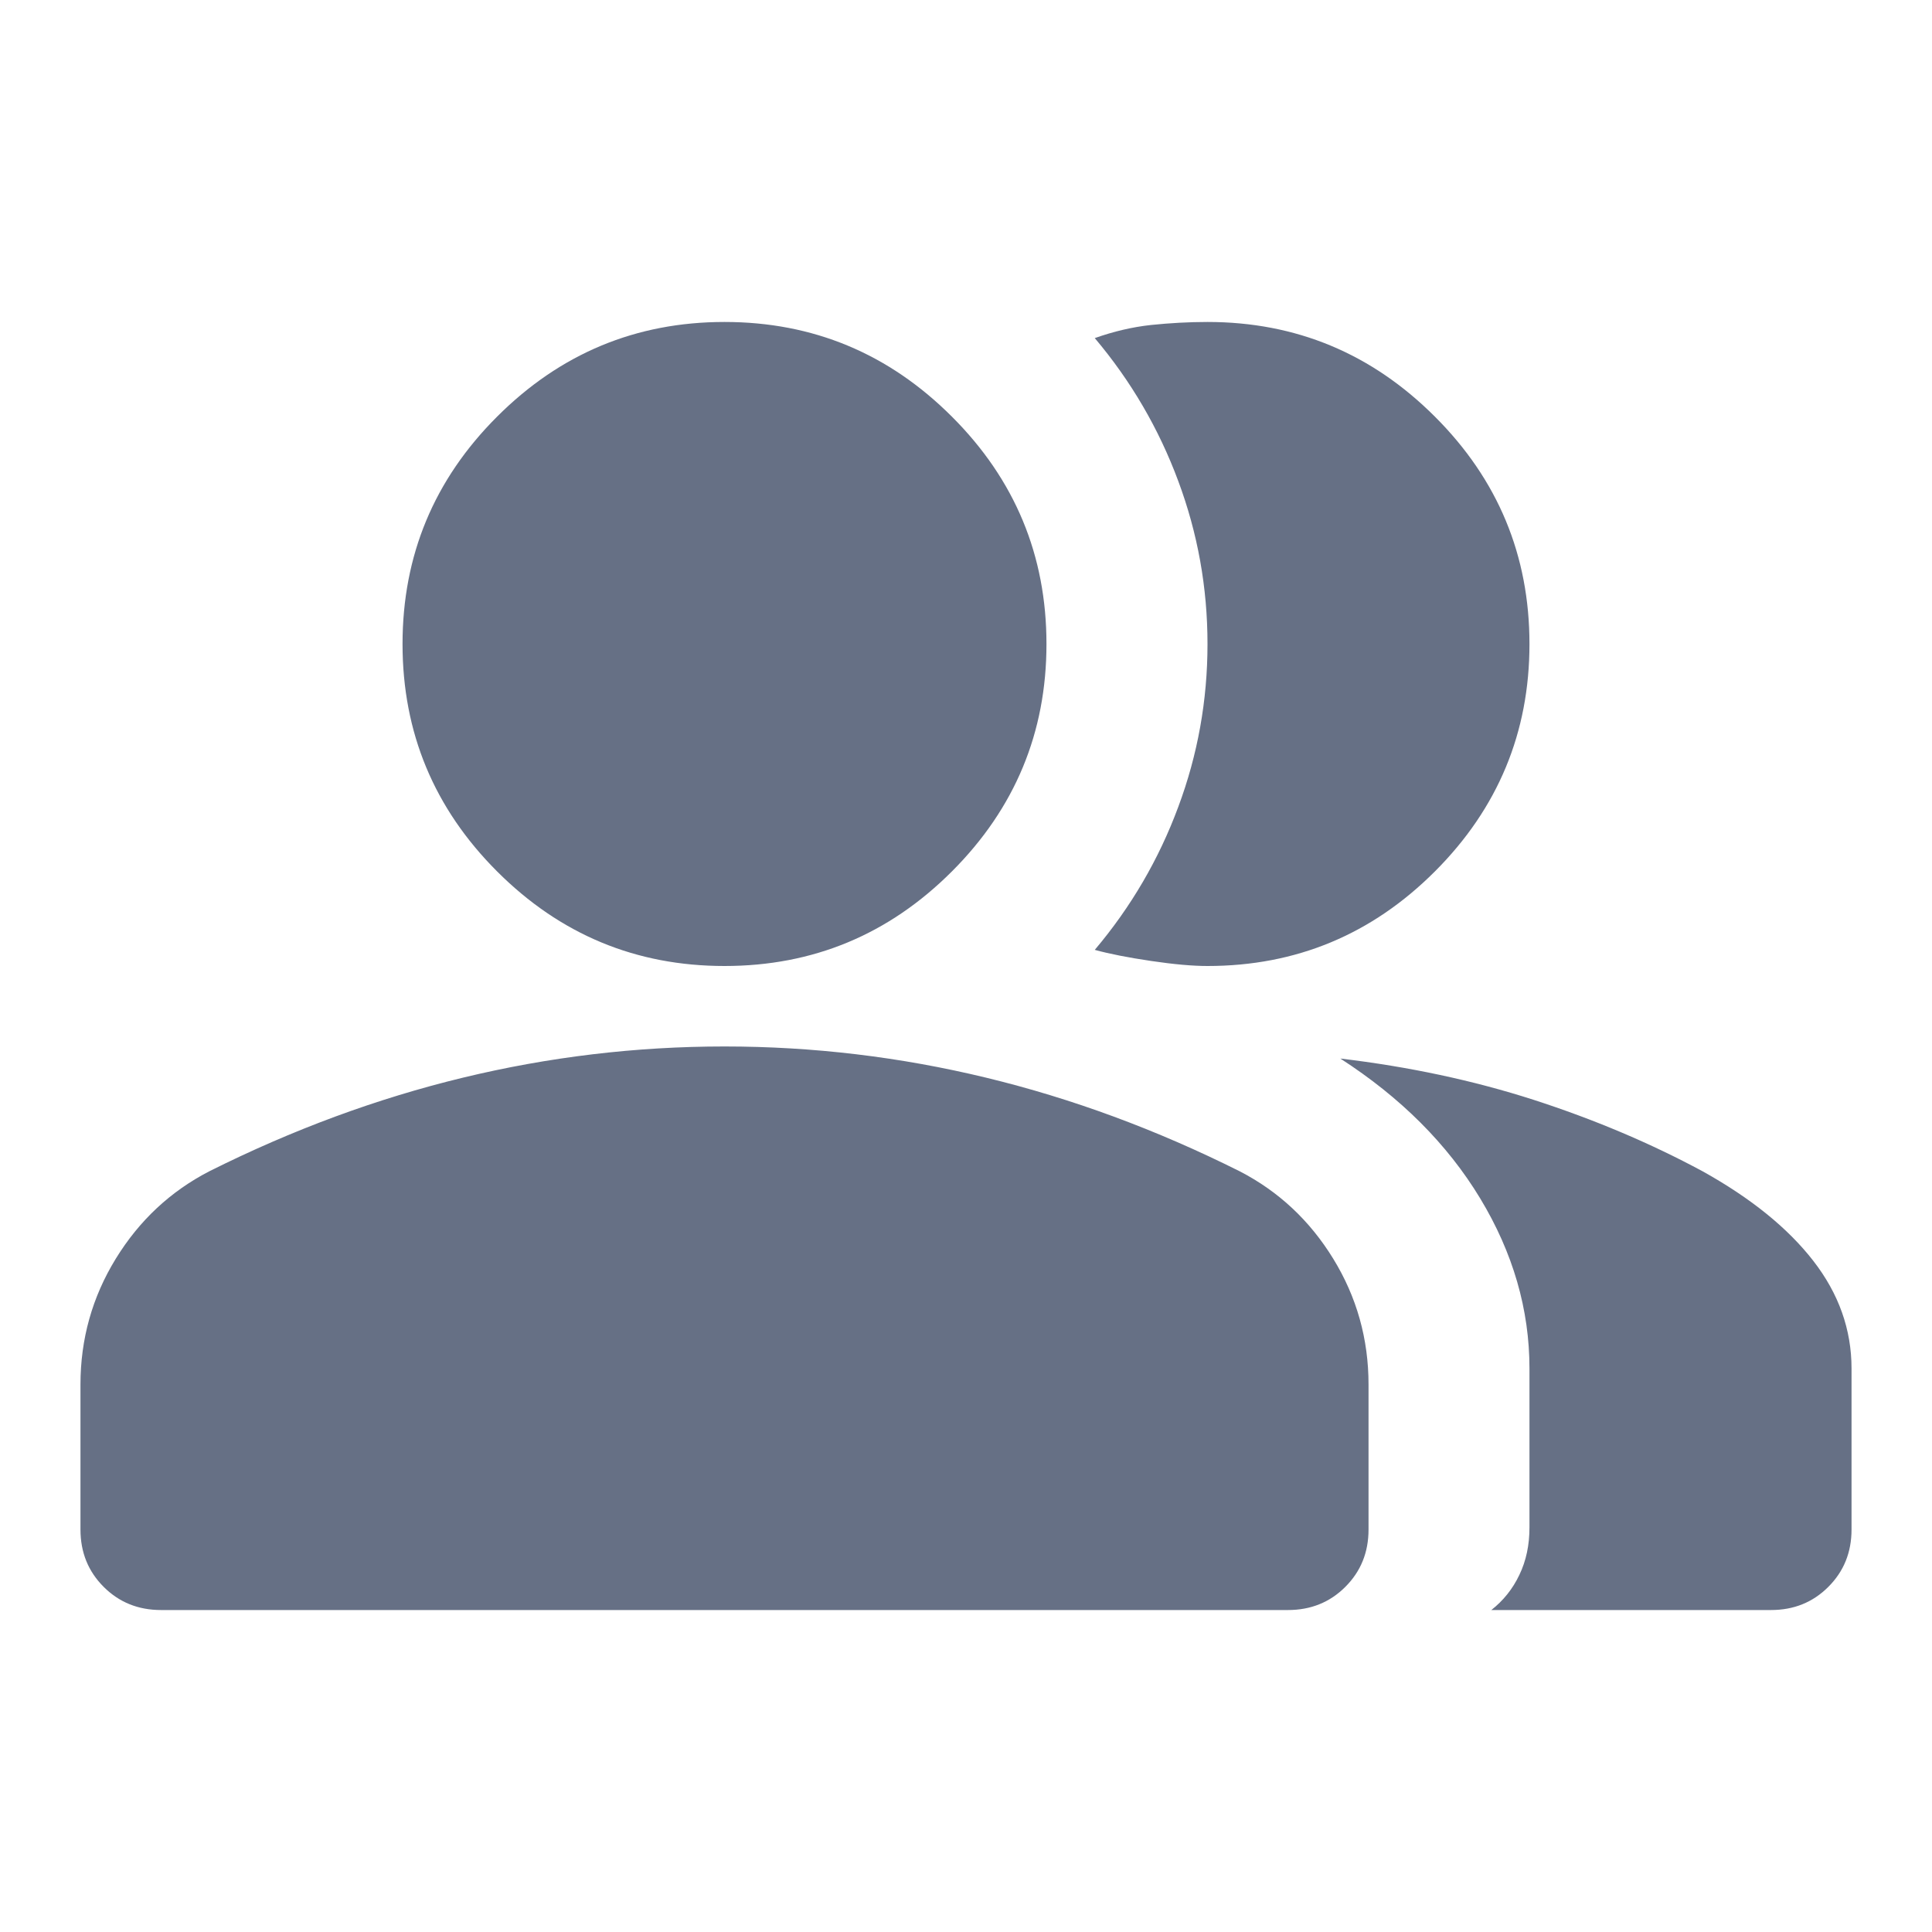
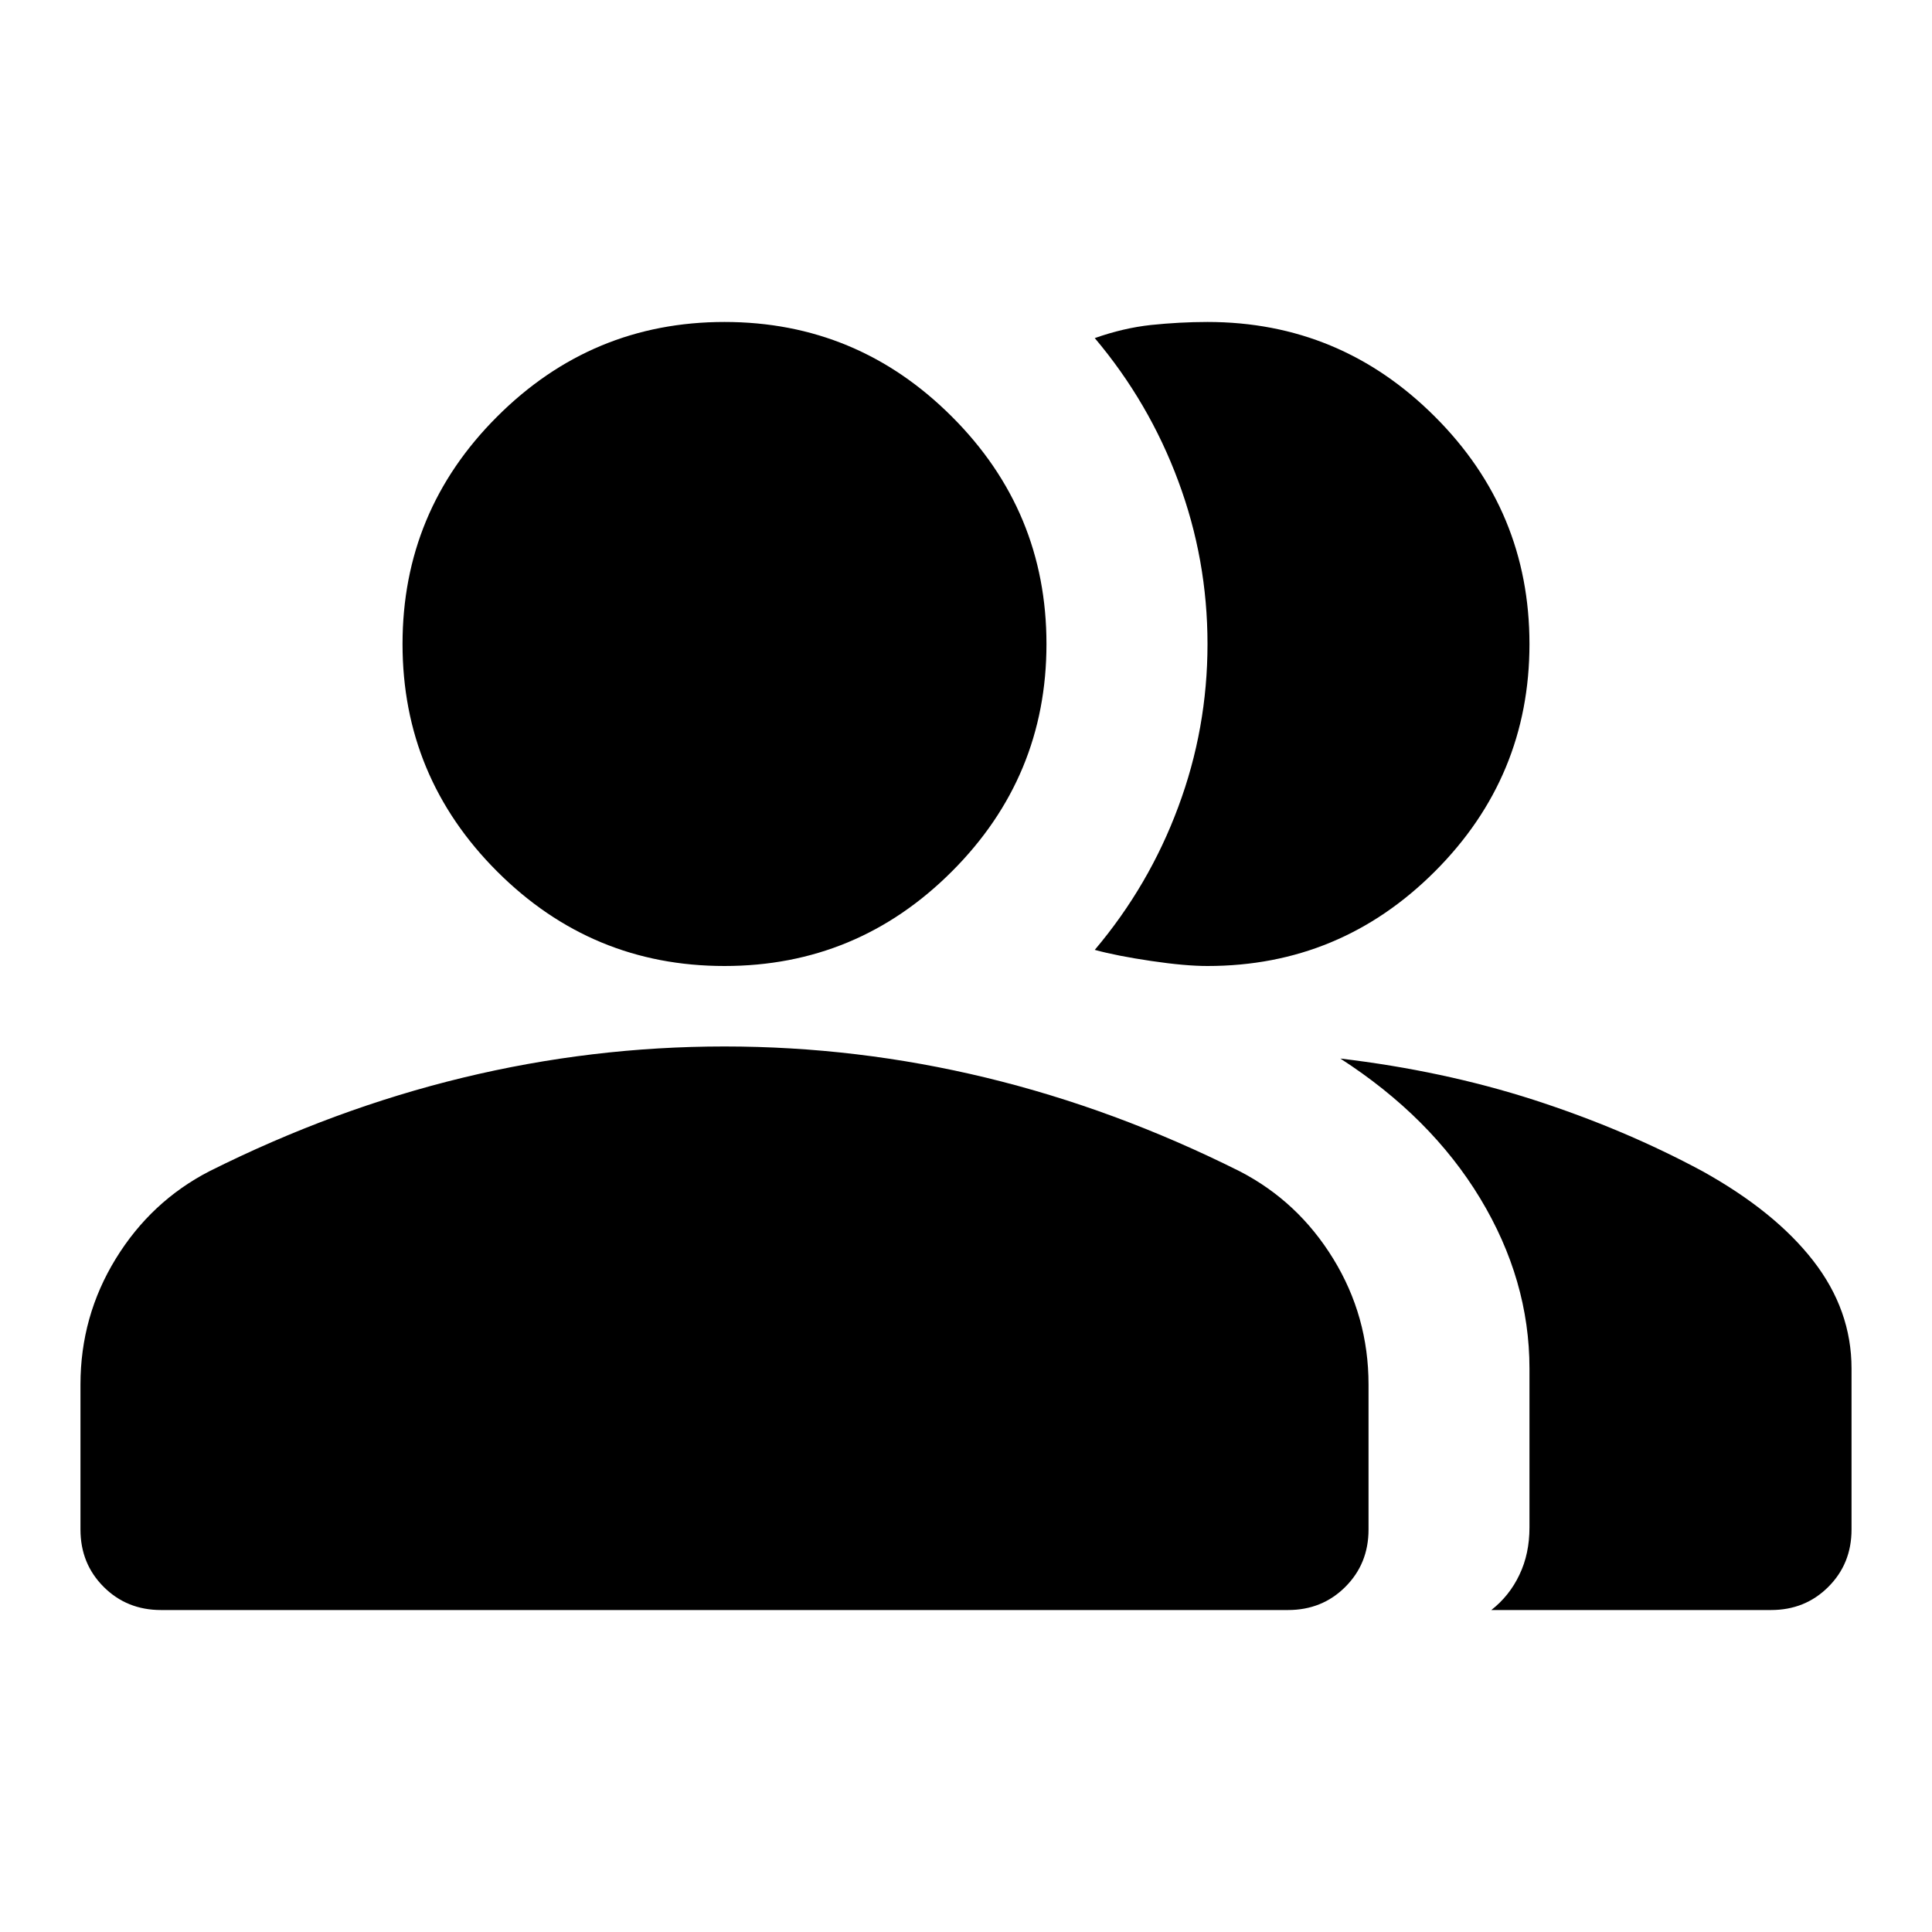
<svg xmlns="http://www.w3.org/2000/svg" width="20" height="20" viewBox="0 0 20 20" fill="none">
  <mask id="mask0_3894_113" style="mask-type:alpha" maskUnits="userSpaceOnUse" x="0" y="0" width="20" height="20">
    <rect width="20" height="20" fill="#D9D9D9" />
  </mask>
  <g mask="url(#mask0_3894_113)">
-     <path d="M1.667 16.667C1.431 16.667 1.233 16.587 1.073 16.427C0.913 16.267 0.833 16.07 0.833 15.833V14.333C0.833 13.861 0.955 13.427 1.198 13.031C1.441 12.635 1.764 12.333 2.167 12.125C3.028 11.694 3.903 11.371 4.792 11.156C5.681 10.941 6.583 10.833 7.5 10.833C8.417 10.833 9.319 10.941 10.208 11.156C11.097 11.371 11.972 11.694 12.833 12.125C13.236 12.333 13.559 12.635 13.802 13.031C14.045 13.427 14.167 13.861 14.167 14.333V15.833C14.167 16.07 14.087 16.267 13.927 16.427C13.767 16.587 13.569 16.667 13.333 16.667H1.667ZM15.438 16.667C15.562 16.57 15.66 16.448 15.729 16.302C15.799 16.156 15.833 15.993 15.833 15.812V14.167C15.833 13.556 15.663 12.969 15.323 12.406C14.983 11.844 14.5 11.361 13.875 10.958C14.583 11.042 15.25 11.184 15.875 11.385C16.5 11.587 17.083 11.833 17.625 12.125C18.125 12.403 18.507 12.712 18.771 13.052C19.035 13.392 19.167 13.764 19.167 14.167V15.833C19.167 16.07 19.087 16.267 18.927 16.427C18.767 16.587 18.57 16.667 18.333 16.667H15.438ZM7.5 10C6.583 10 5.799 9.674 5.146 9.021C4.493 8.368 4.167 7.583 4.167 6.667C4.167 5.75 4.493 4.965 5.146 4.313C5.799 3.66 6.583 3.333 7.5 3.333C8.417 3.333 9.201 3.66 9.854 4.313C10.507 4.965 10.833 5.75 10.833 6.667C10.833 7.583 10.507 8.368 9.854 9.021C9.201 9.674 8.417 10 7.5 10ZM15.833 6.667C15.833 7.583 15.507 8.368 14.854 9.021C14.201 9.674 13.417 10 12.5 10C12.347 10 12.153 9.983 11.917 9.948C11.681 9.913 11.486 9.875 11.333 9.833C11.708 9.389 11.996 8.896 12.197 8.354C12.399 7.813 12.5 7.25 12.5 6.667C12.5 6.083 12.399 5.521 12.197 4.979C11.996 4.438 11.708 3.944 11.333 3.5C11.528 3.431 11.722 3.385 11.917 3.364C12.111 3.344 12.306 3.333 12.5 3.333C13.417 3.333 14.201 3.66 14.854 4.313C15.507 4.965 15.833 5.75 15.833 6.667Z" fill="#667085" />
+     <path d="M1.667 16.667C1.431 16.667 1.233 16.587 1.073 16.427C0.913 16.267 0.833 16.07 0.833 15.833V14.333C0.833 13.861 0.955 13.427 1.198 13.031C1.441 12.635 1.764 12.333 2.167 12.125C3.028 11.694 3.903 11.371 4.792 11.156C5.681 10.941 6.583 10.833 7.5 10.833C8.417 10.833 9.319 10.941 10.208 11.156C11.097 11.371 11.972 11.694 12.833 12.125C13.236 12.333 13.559 12.635 13.802 13.031C14.045 13.427 14.167 13.861 14.167 14.333V15.833C14.167 16.07 14.087 16.267 13.927 16.427C13.767 16.587 13.569 16.667 13.333 16.667H1.667ZM15.438 16.667C15.562 16.57 15.66 16.448 15.729 16.302C15.799 16.156 15.833 15.993 15.833 15.812V14.167C15.833 13.556 15.663 12.969 15.323 12.406C14.983 11.844 14.5 11.361 13.875 10.958C14.583 11.042 15.25 11.184 15.875 11.385C16.5 11.587 17.083 11.833 17.625 12.125C18.125 12.403 18.507 12.712 18.771 13.052C19.035 13.392 19.167 13.764 19.167 14.167V15.833C19.167 16.07 19.087 16.267 18.927 16.427C18.767 16.587 18.57 16.667 18.333 16.667H15.438ZM7.5 10C6.583 10 5.799 9.674 5.146 9.021C4.493 8.368 4.167 7.583 4.167 6.667C4.167 5.75 4.493 4.965 5.146 4.313C5.799 3.66 6.583 3.333 7.5 3.333C8.417 3.333 9.201 3.66 9.854 4.313C10.507 4.965 10.833 5.75 10.833 6.667C10.833 7.583 10.507 8.368 9.854 9.021C9.201 9.674 8.417 10 7.5 10ZM15.833 6.667C15.833 7.583 15.507 8.368 14.854 9.021C14.201 9.674 13.417 10 12.5 10C12.347 10 12.153 9.983 11.917 9.948C11.681 9.913 11.486 9.875 11.333 9.833C11.708 9.389 11.996 8.896 12.197 8.354C12.399 7.813 12.5 7.25 12.5 6.667C12.5 6.083 12.399 5.521 12.197 4.979C11.996 4.438 11.708 3.944 11.333 3.5C11.528 3.431 11.722 3.385 11.917 3.364C12.111 3.344 12.306 3.333 12.5 3.333C13.417 3.333 14.201 3.66 14.854 4.313C15.507 4.965 15.833 5.75 15.833 6.667Z" fill="currentColor" />
  </g>
</svg>
